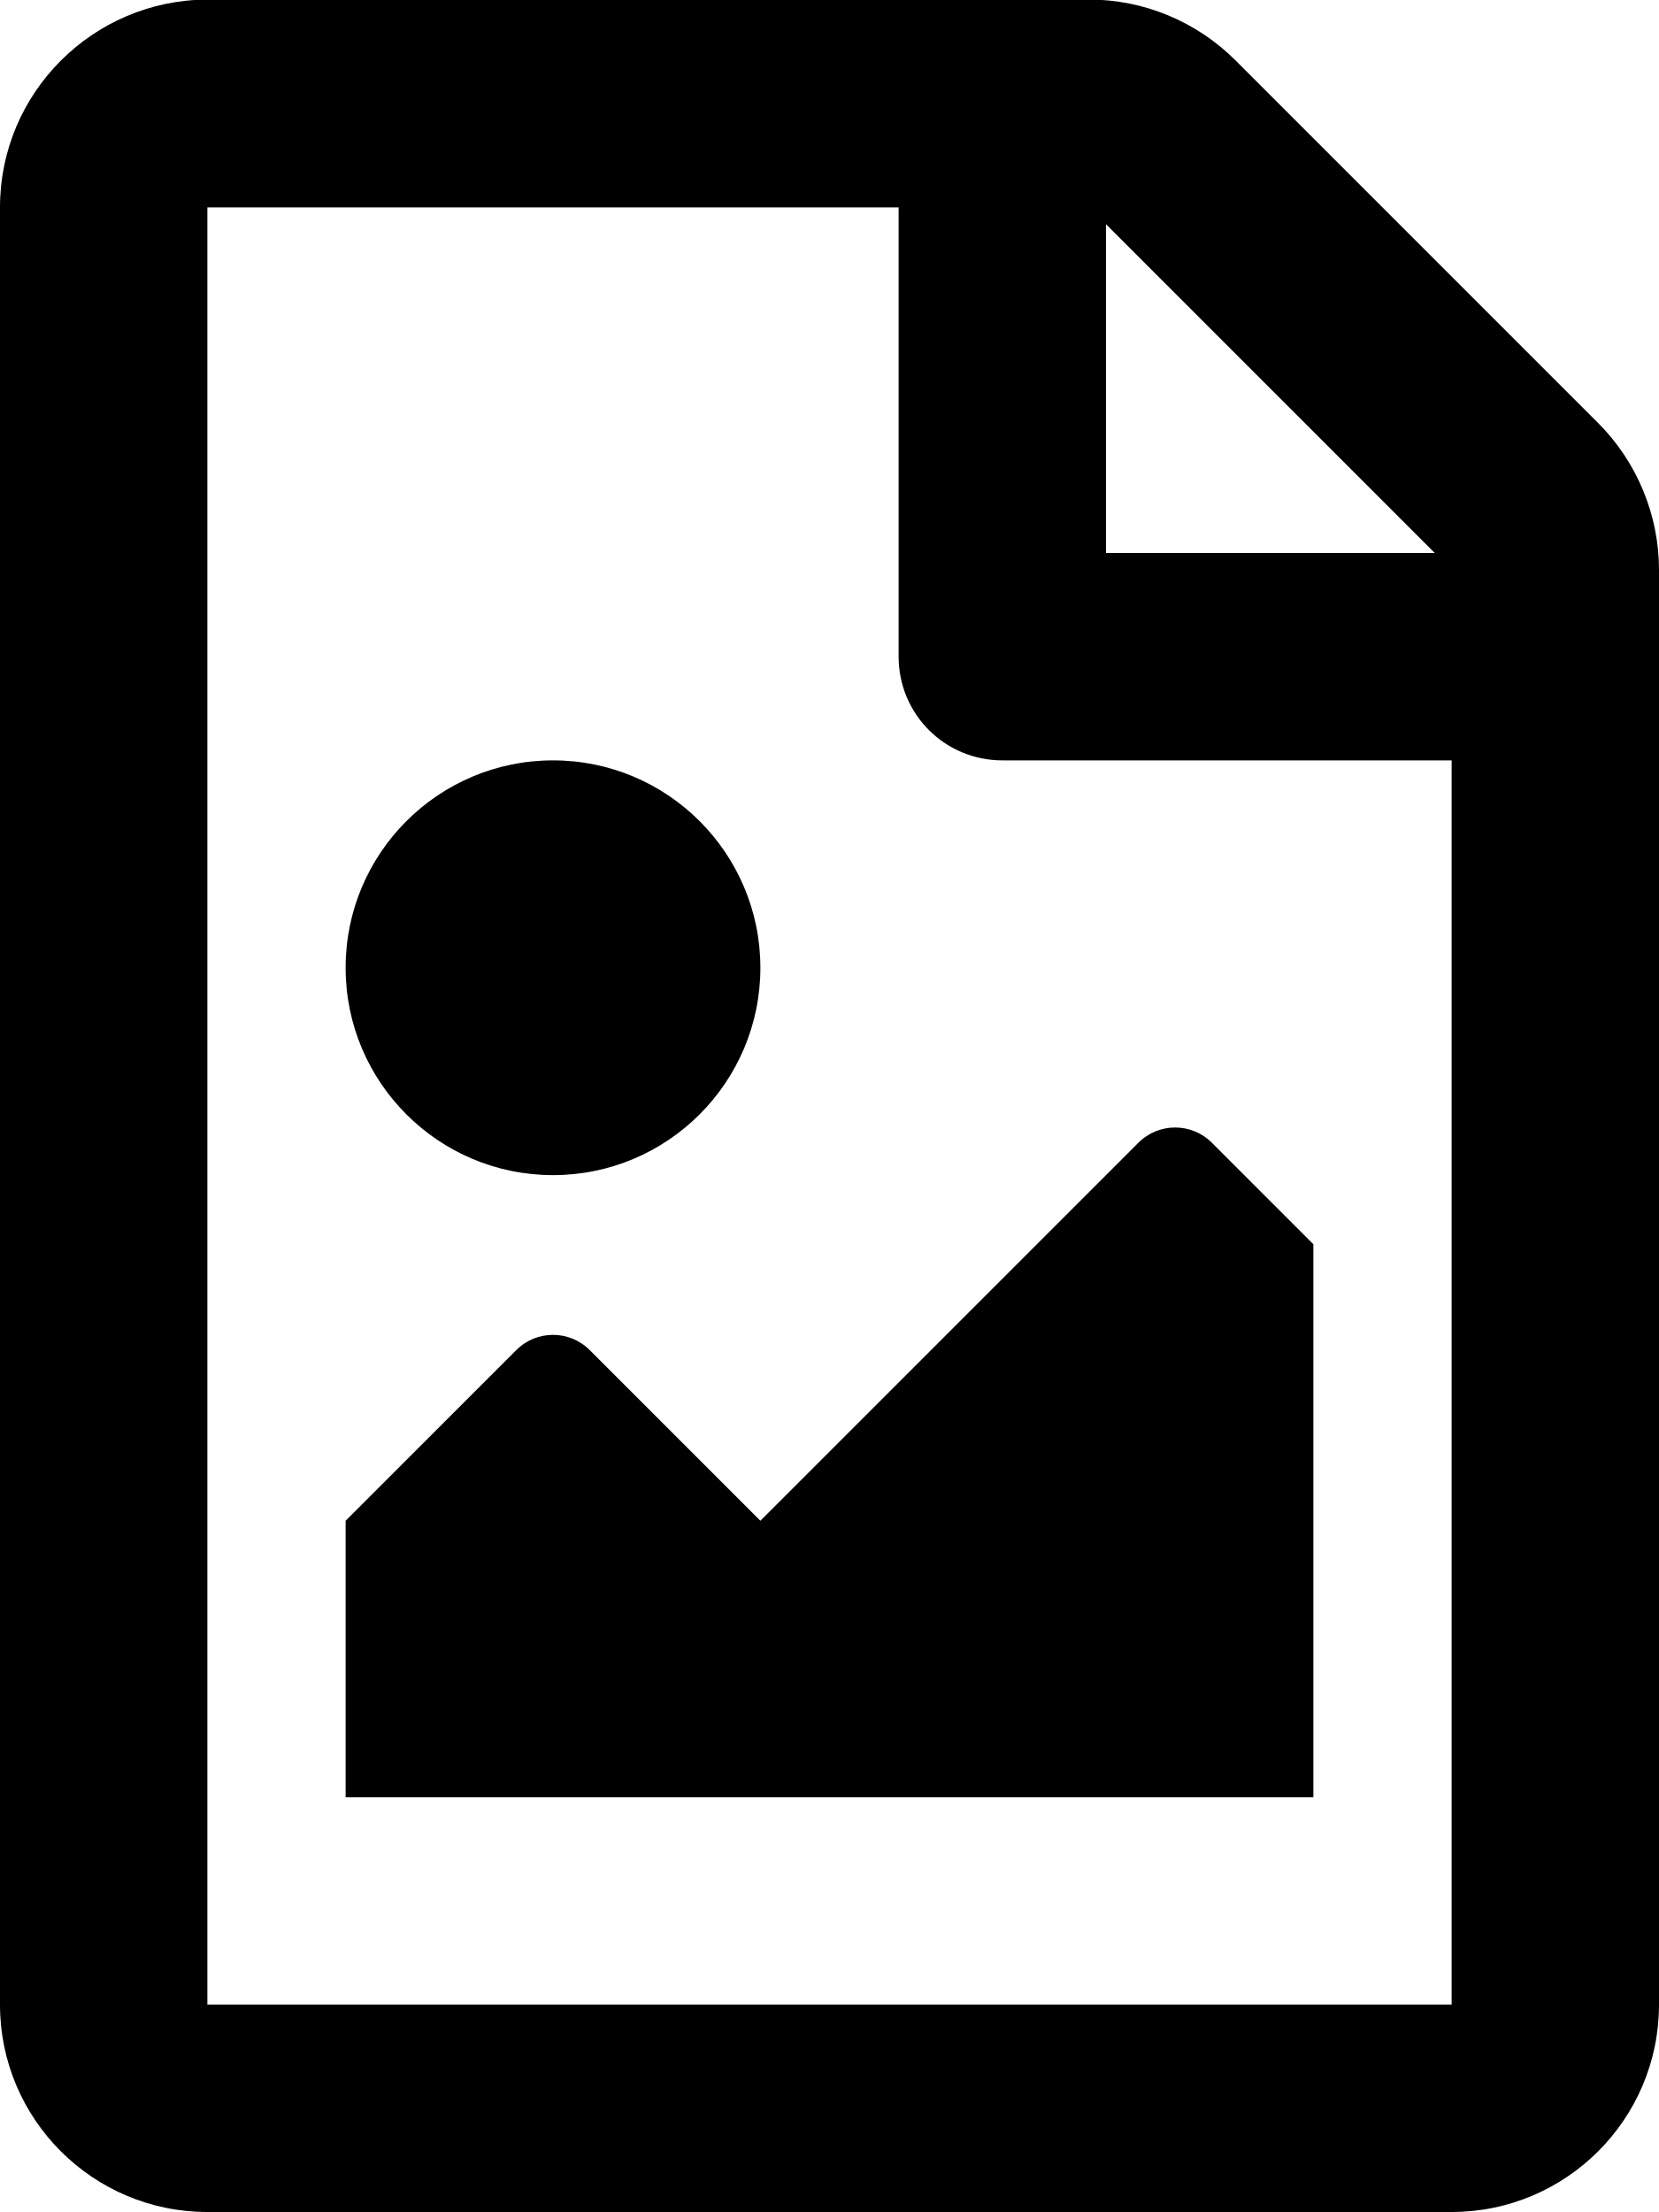
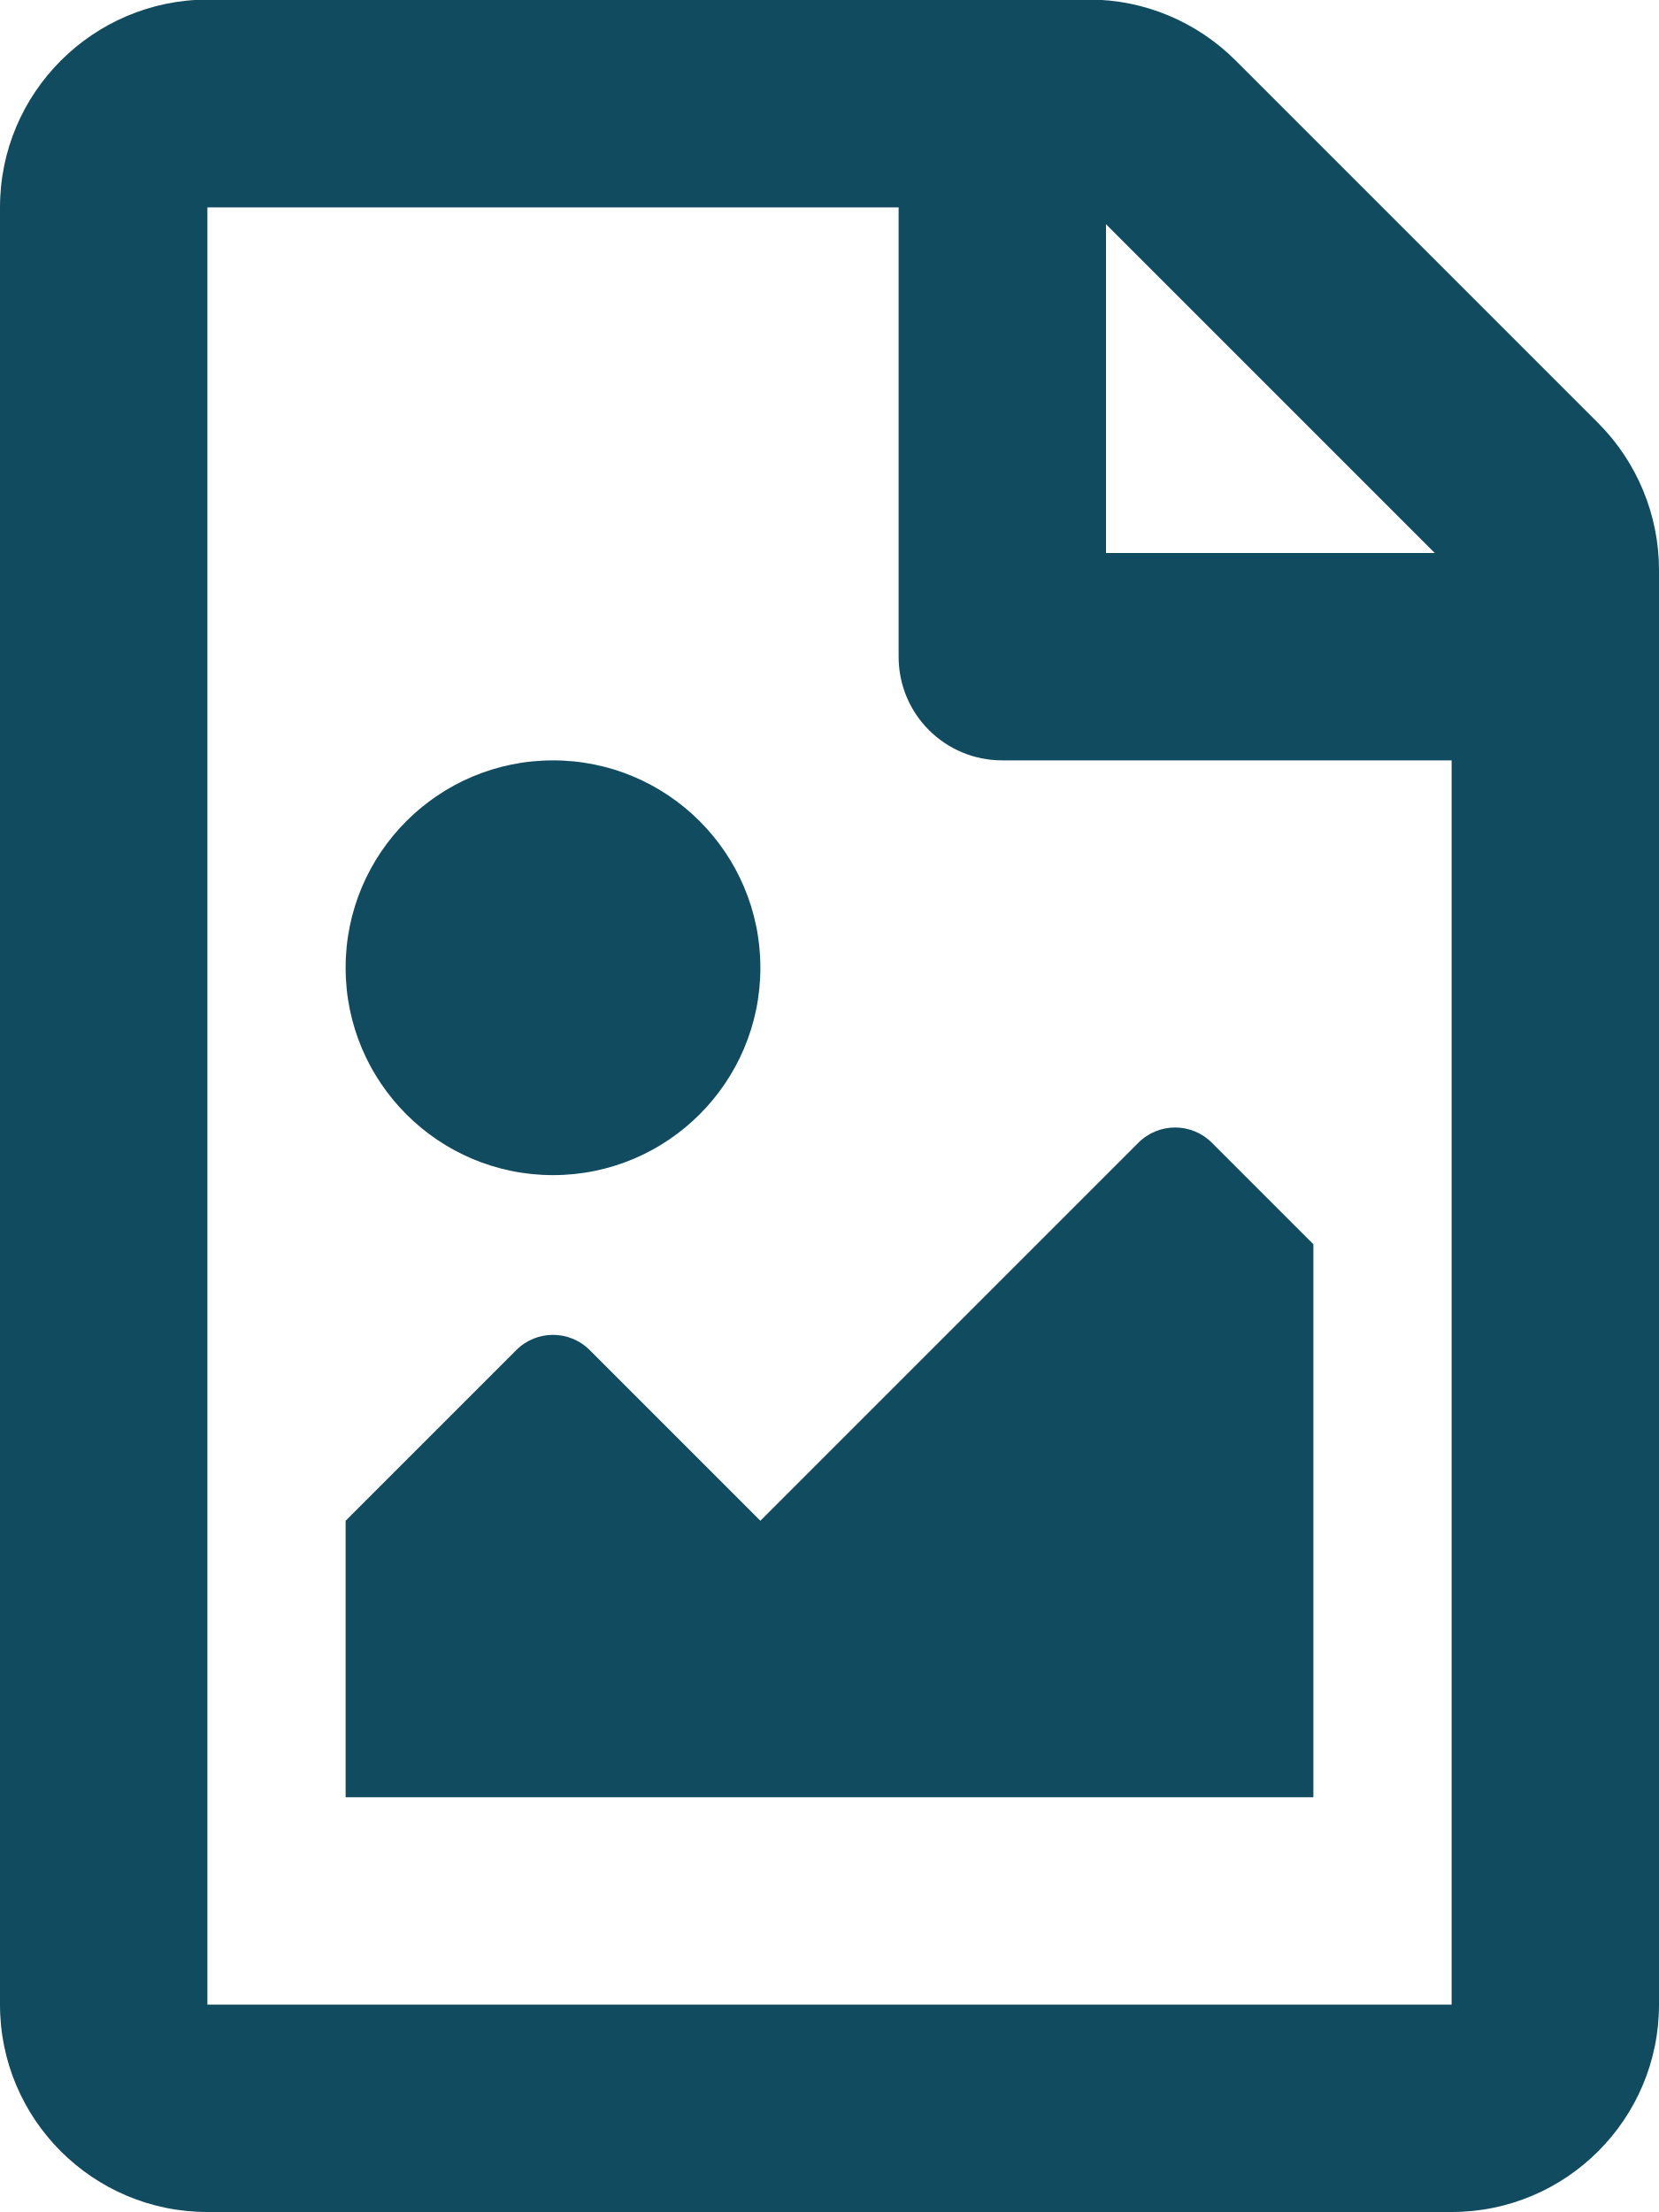
- <svg xmlns="http://www.w3.org/2000/svg" aria-hidden="true" focusable="false" data-prefix="far" data-icon="file-image" class="svg-inline--fa fa-file-image fa-w-12" role="img" viewBox="0 0 384 512">
-   <path fill="currentColor" d="M369.9 97.9L286 14C277 5 264.8-.1 252.1-.1H48C21.5 0 0 21.5 0 48v416c0 26.5 21.5 48 48 48h288c26.5 0 48-21.5 48-48V131.9c0-12.7-5.1-25-14.1-34zM332.1 128H256V51.9l76.1 76.1zM48 464V48h160v104c0 13.3 10.7 24 24 24h104v288H48zm32-48h224V288l-23.5-23.5c-4.7-4.7-12.3-4.7-17 0L176 352l-39.5-39.5c-4.7-4.7-12.3-4.7-17 0L80 352v64zm48-240c-26.5 0-48 21.5-48 48s21.5 48 48 48 48-21.5 48-48-21.5-48-48-48z" />
+ <svg xmlns="http://www.w3.org/2000/svg" version="1.1" id="Camada_1" focusable="false" x="0px" y="0px" viewBox="0 0 384 512" style="enable-background:new 0 0 384 512;" xml:space="preserve">
+   <style type="text/css">
+ 	.st0{fill:#114B5F;}
+ </style>
+   <path class="st0" d="M369.9,97.9L286,14c-9-9-21.2-14.1-33.9-14.1H48C21.5,0,0,21.5,0,48v416c0,26.5,21.5,48,48,48h288  c26.5,0,48-21.5,48-48V131.9C384,119.2,378.9,106.9,369.9,97.9z M332.1,128H256V51.9L332.1,128z M48,464V48h160v104  c0,13.3,10.7,24,24,24h104v288H48z M80,416h224V288l-23.5-23.5c-4.7-4.7-12.3-4.7-17,0L176,352l-39.5-39.5c-4.7-4.7-12.3-4.7-17,0  L80,352V416z M128,176c-26.5,0-48,21.5-48,48s21.5,48,48,48s48-21.5,48-48S154.5,176,128,176z" />
</svg>
